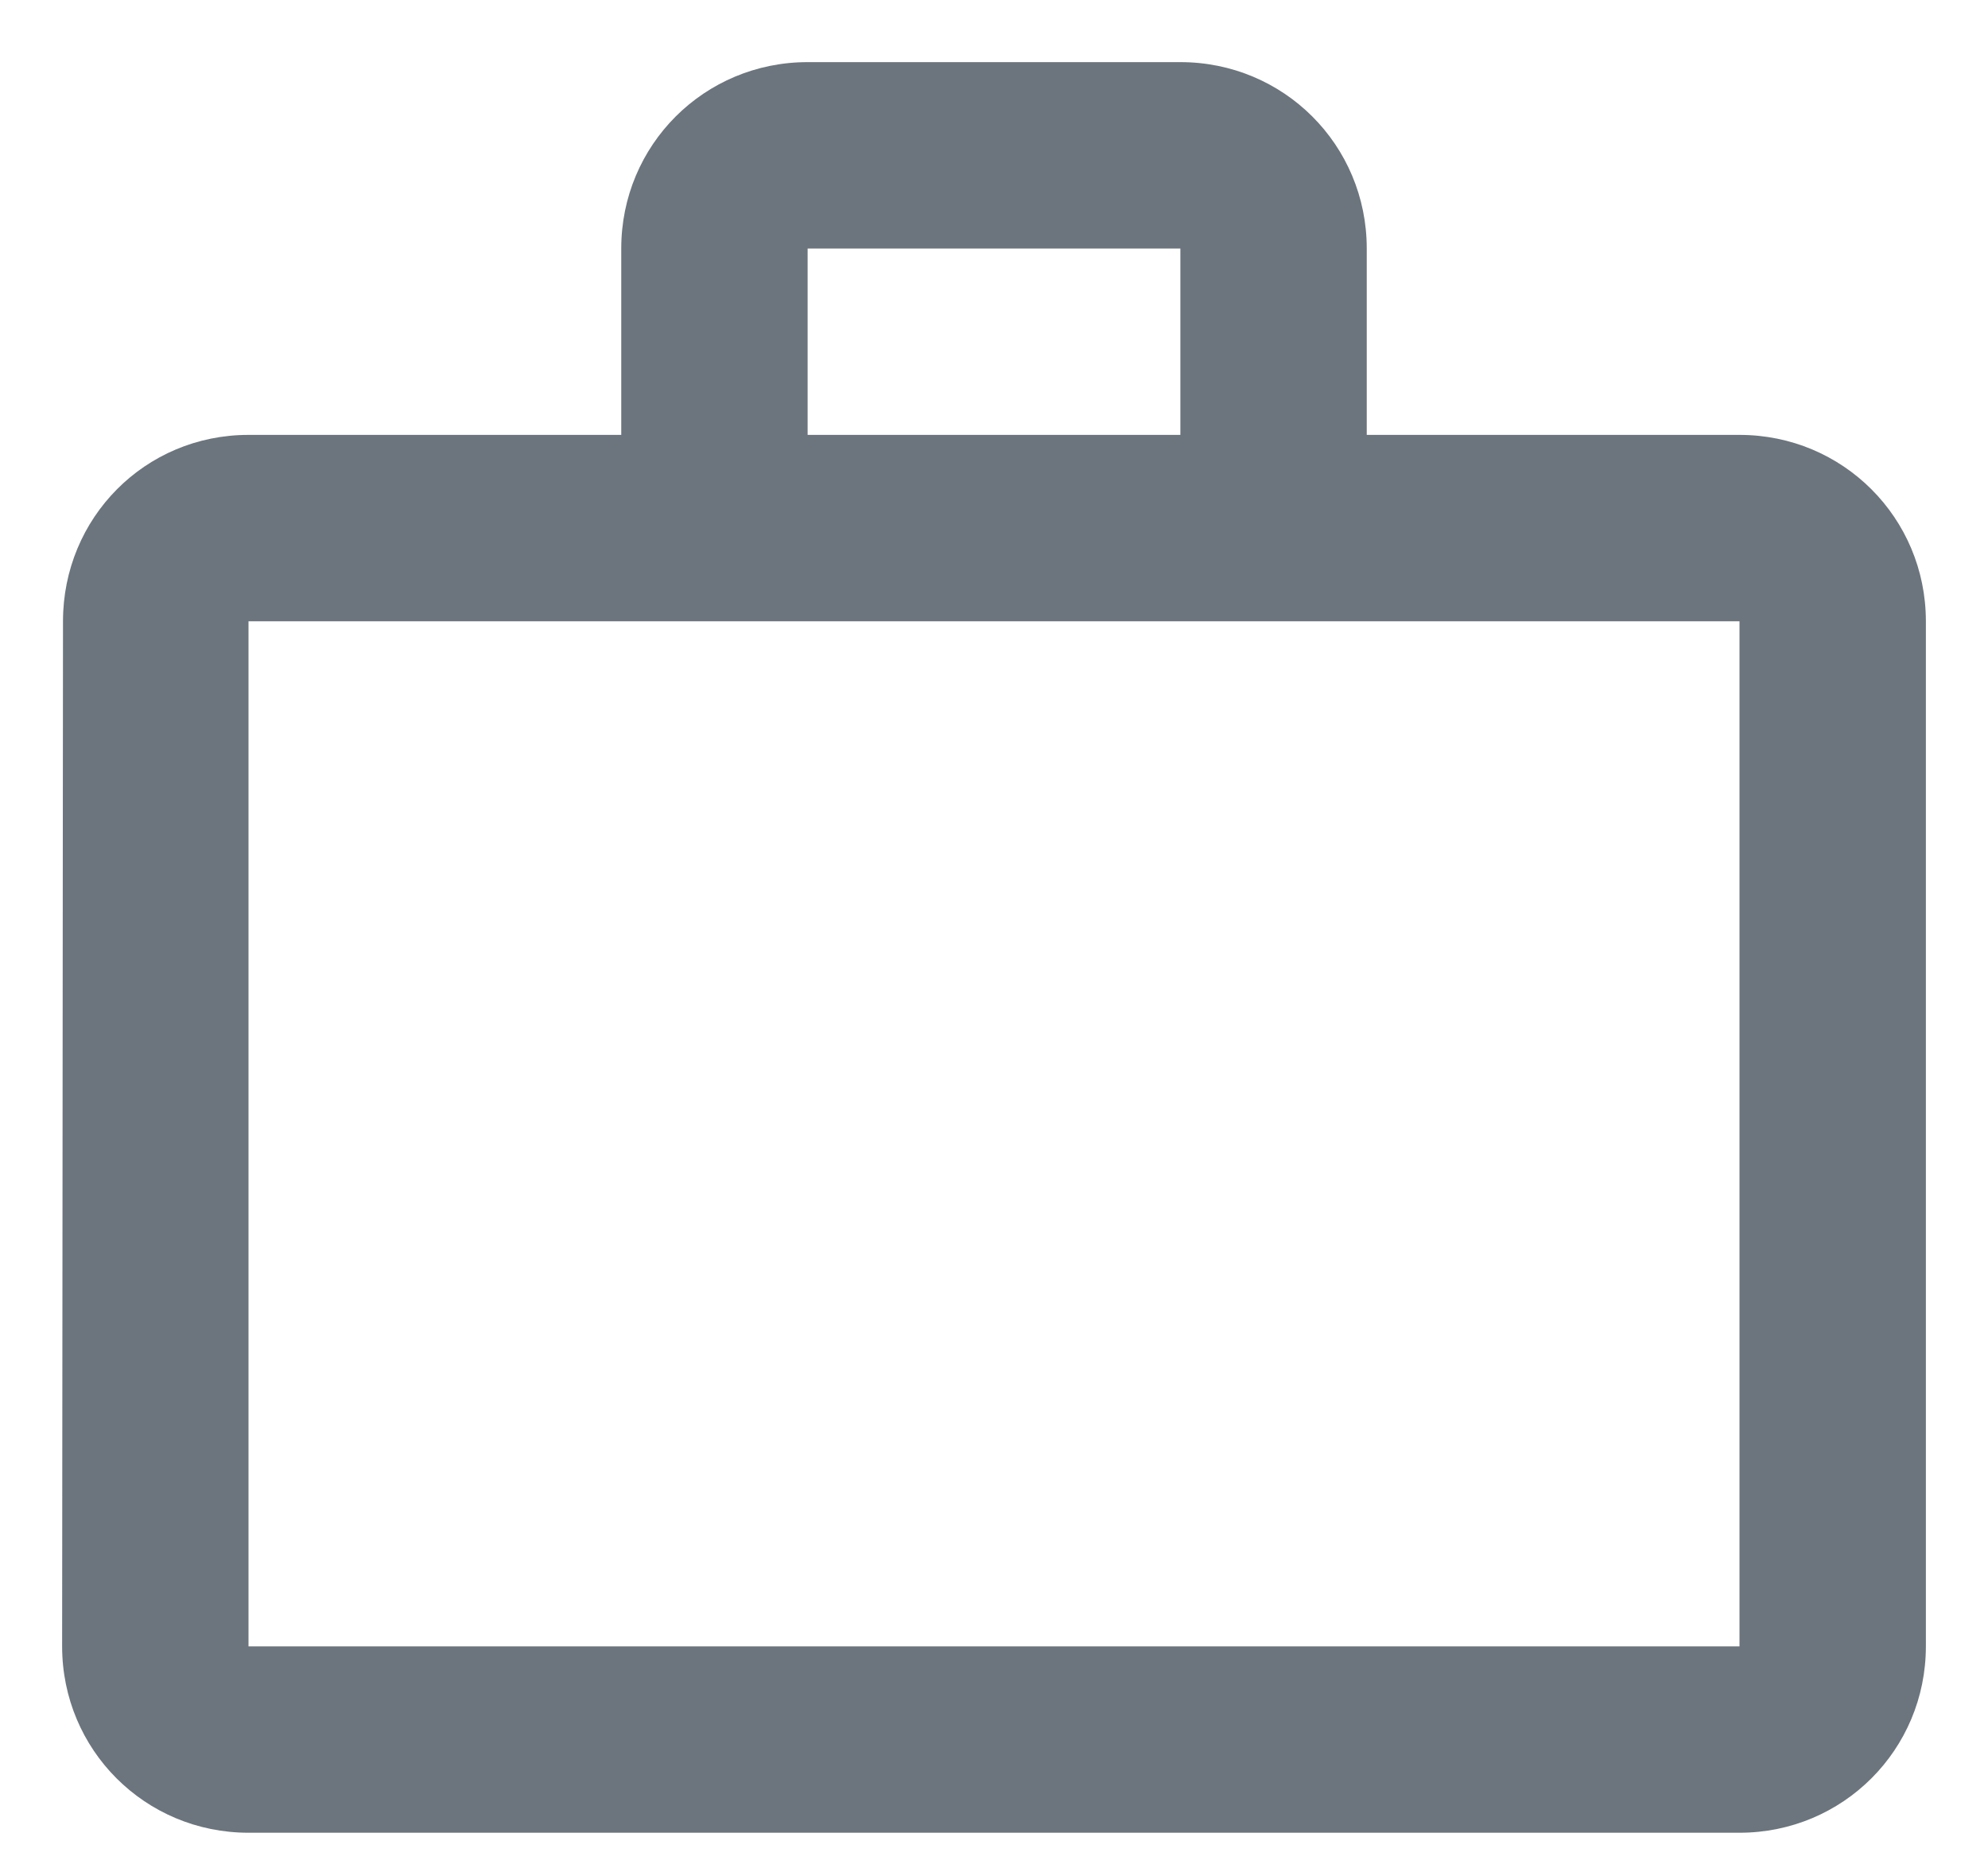
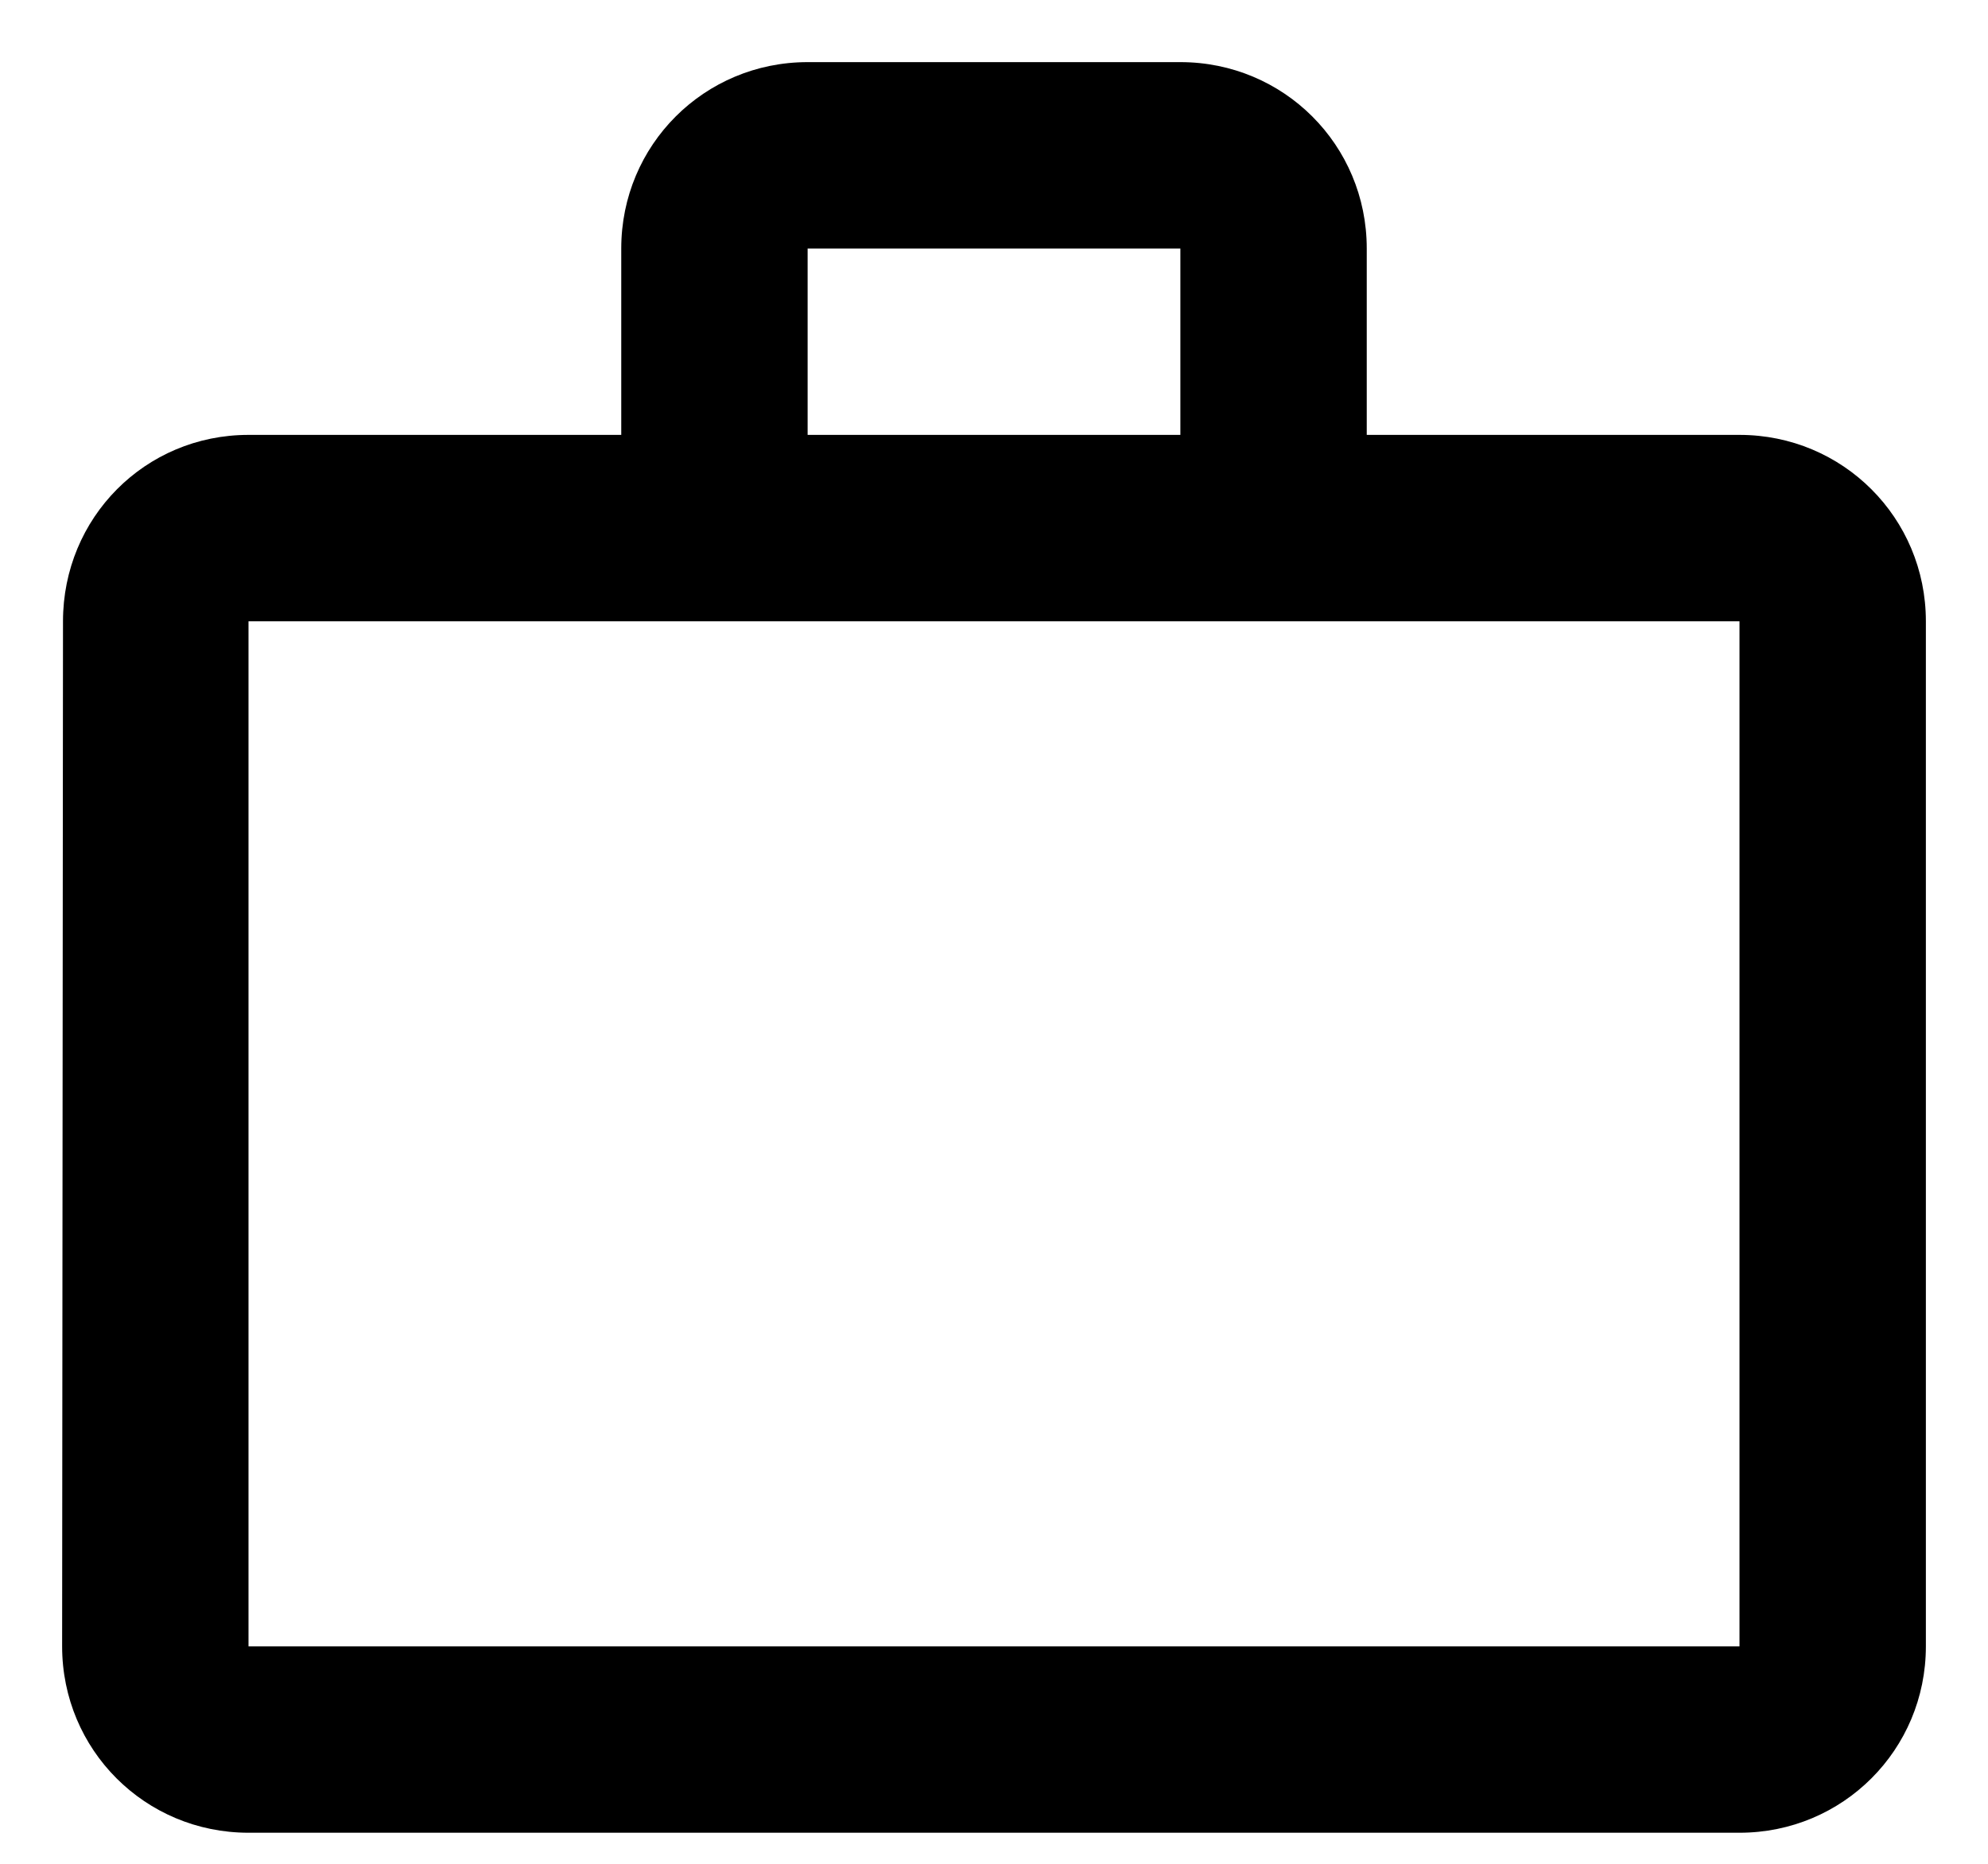
- <svg xmlns="http://www.w3.org/2000/svg" width="16" height="15" viewBox="0 0 16 15" fill="none">
-   <path d="M9.5 3.5V2H6.5V3.5H9.5ZM2 5V13.25H14V5H2ZM14 3.5C14.832 3.5 15.5 4.168 15.5 5V13.25C15.5 14.082 14.832 14.75 14 14.75H2C1.167 14.75 0.5 14.082 0.5 13.25L0.507 5C0.507 4.168 1.167 3.5 2 3.5H5V2C5 1.167 5.668 0.5 6.5 0.5H9.5C10.332 0.5 11 1.167 11 2V3.5H14Z" fill="#6C757D" />
+ <svg xmlns="http://www.w3.org/2000/svg" width="16" height="15" viewBox="0 0 16 15" fill="currentColor">
+   <path d="M9.5 3.5V2H6.5V3.5H9.5ZM2 5V13.25H14V5H2ZM14 3.5C14.832 3.5 15.5 4.168 15.5 5V13.25C15.5 14.082 14.832 14.75 14 14.75H2C1.167 14.75 0.5 14.082 0.5 13.25L0.507 5C0.507 4.168 1.167 3.5 2 3.5H5V2C5 1.167 5.668 0.5 6.5 0.5H9.5C10.332 0.5 11 1.167 11 2V3.5H14Z" />
</svg>
